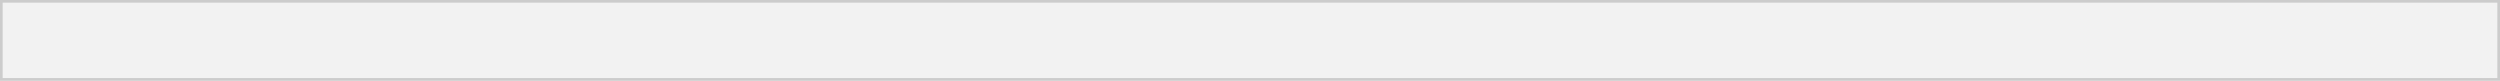
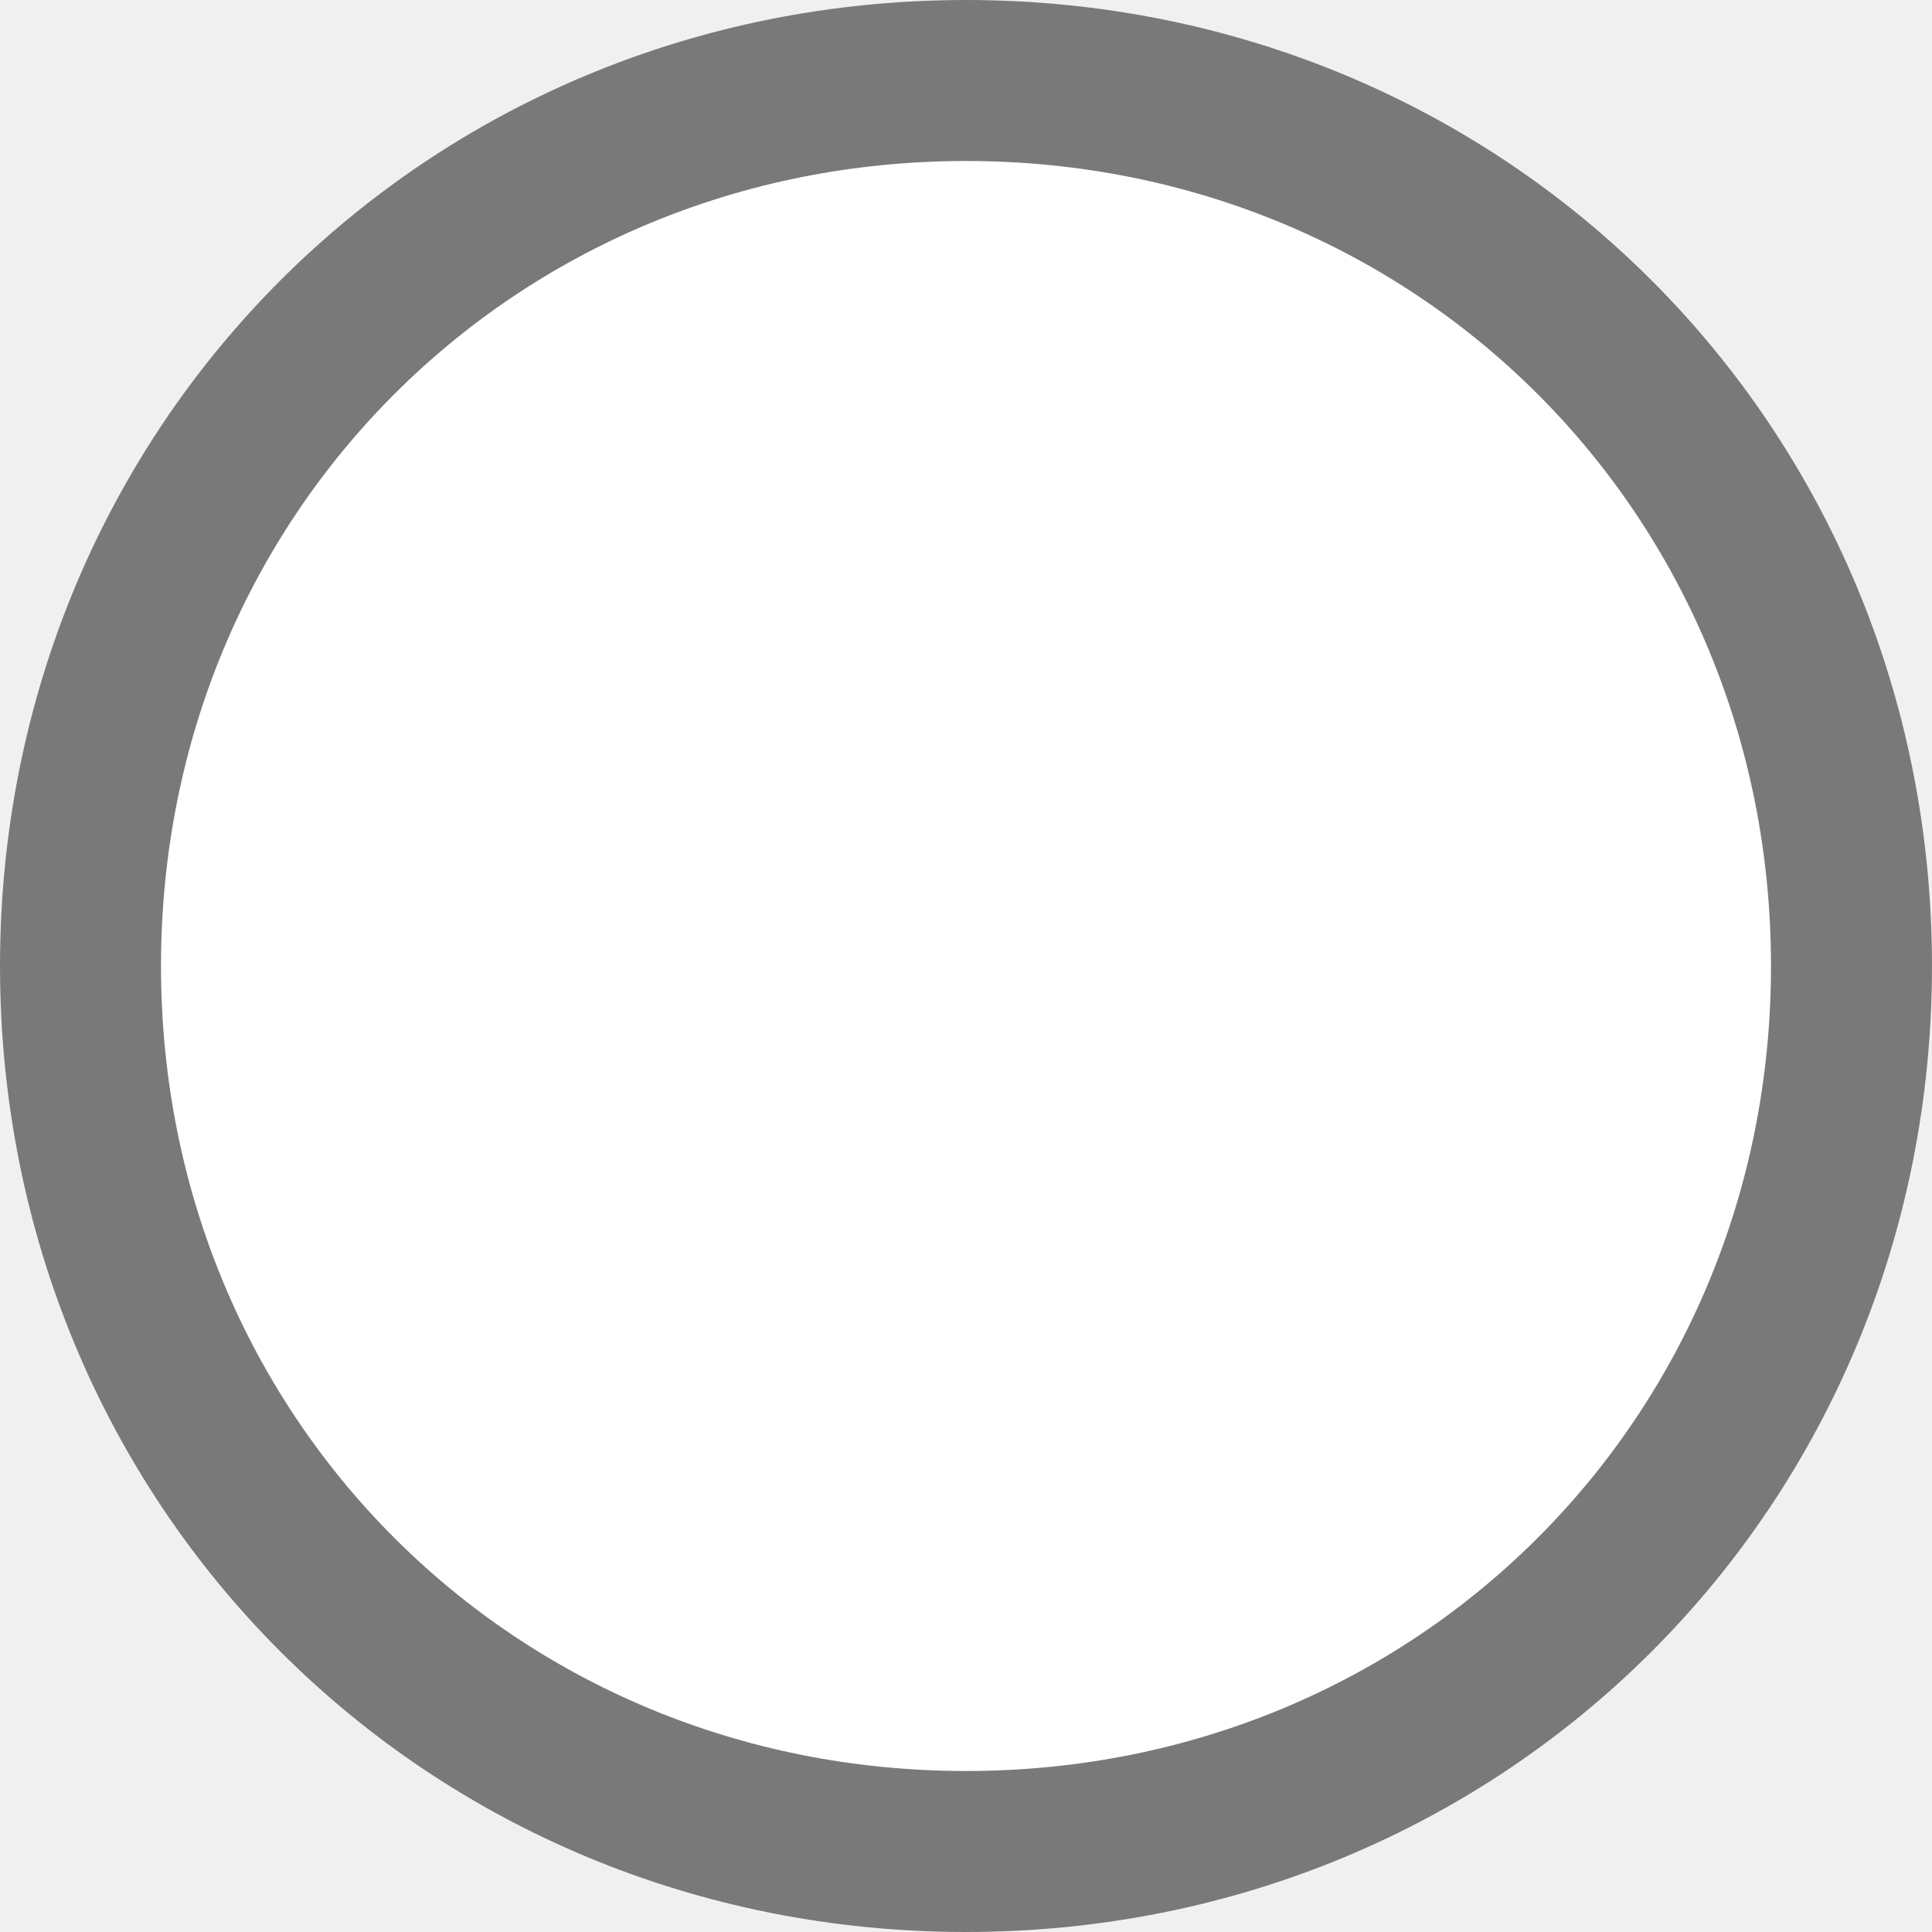
- <svg xmlns="http://www.w3.org/2000/svg" version="1.1" width="929px" height="30px">
-   <g transform="matrix(1 0 0 1 -577 -458 )">
-     <path d="M 578 459  L 1505 459  L 1505 487  L 578 487  L 578 459  Z " fill-rule="nonzero" fill="#f2f2f2" stroke="none" />
-     <path d="M 577.5 458.5  L 1505.5 458.5  L 1505.5 487.5  L 577.5 487.5  L 577.5 458.5  Z " stroke-width="1" stroke="#797979" fill="none" stroke-opacity="0.298" />
-   </g>
+ <svg xmlns="http://www.w3.org/2000/svg" version="1.1" width="12px" height="12px" viewBox="647 331  12 12">
+   <path d="M 653 331  C 656.36 331  659 333.64  659 337  C 659 340.36  656.36 343  653 343  C 649.64 343  647 340.36  647 337  C 647 333.64  649.64 331  653 331  Z " fill-rule="nonzero" fill="#ffffff" stroke="none" />
+   <path d="M 653 331.5  C 656.08 331.5  658.5 333.92  658.5 337  C 658.5 340.08  656.08 342.5  653 342.5  C 649.92 342.5  647.5 340.08  647.5 337  C 647.5 333.92  649.92 331.5  653 331.5  Z " stroke-width="1" stroke="#797979" fill="none" />
</svg>
